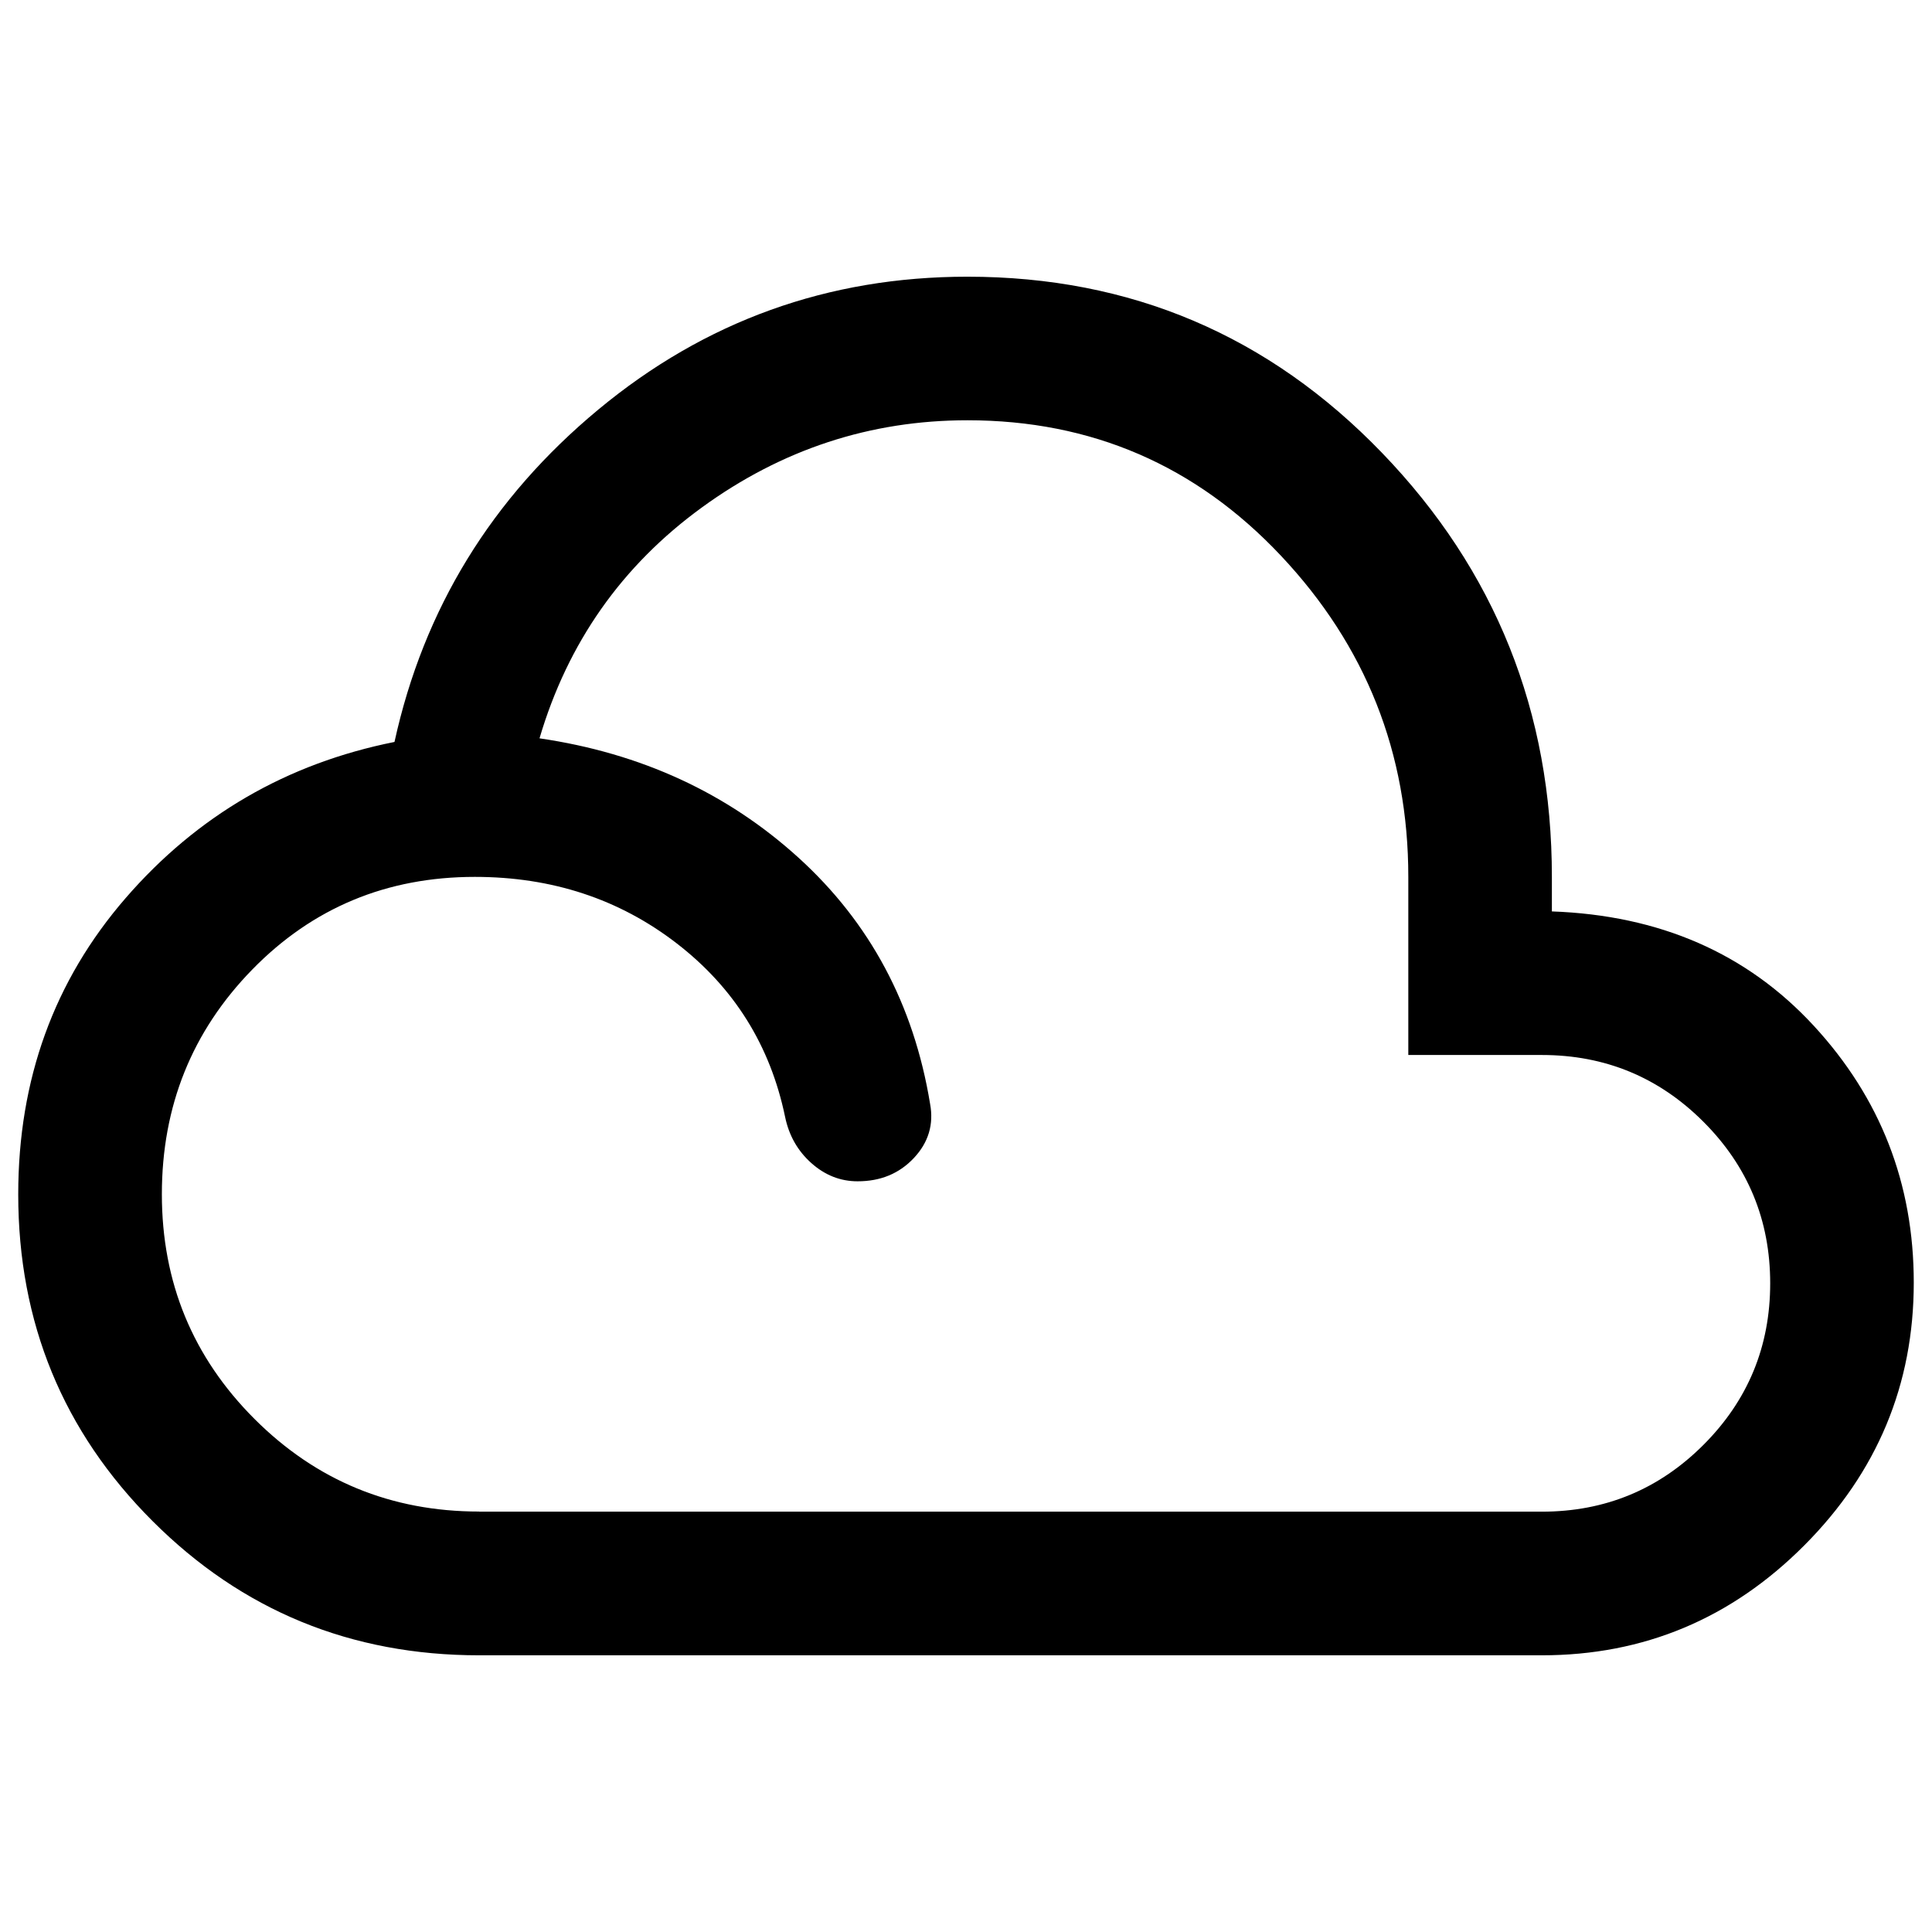
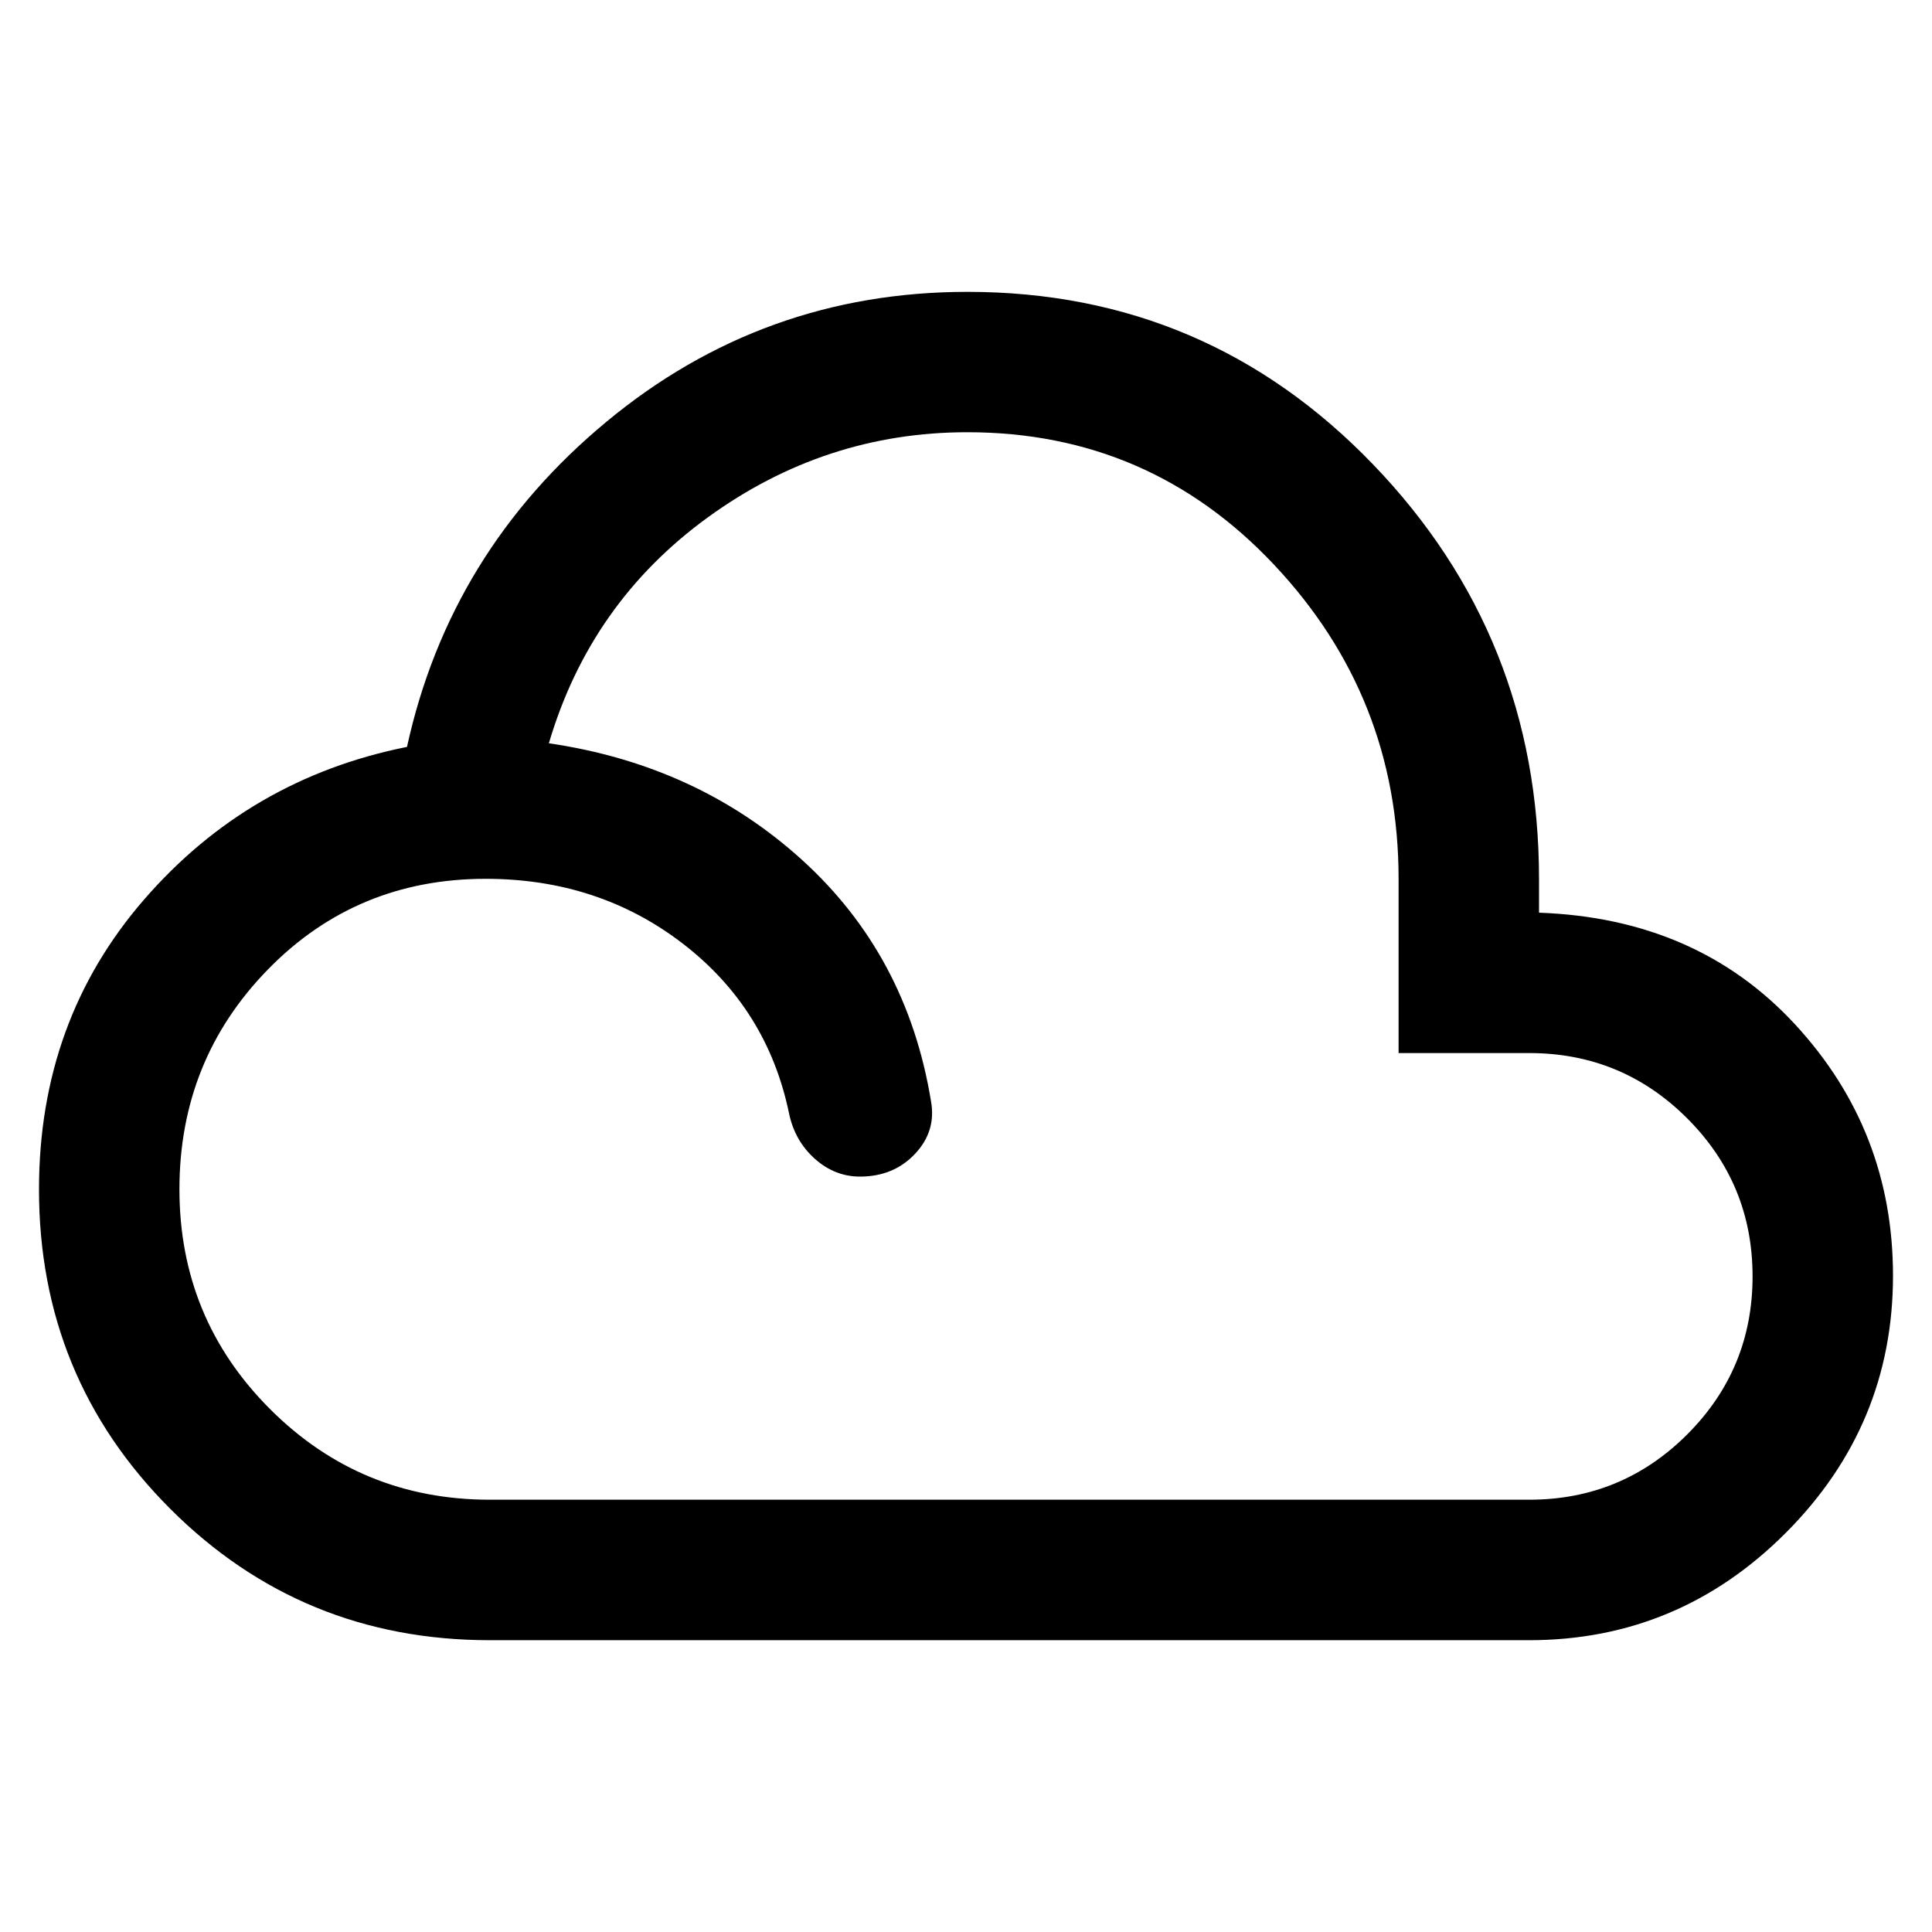
<svg xmlns="http://www.w3.org/2000/svg" version="1.1" width="32" height="32" viewBox="0 0 32 32">
-   <path d="M7.937 27.417q-3.187 0-5.411-2.224t-2.224-5.411q0-2.854 1.778-4.906t4.454-2.587q0.725-3.306 3.377-5.506t6.113-2.2q4.055 0 6.868 2.919t2.812 7.023v0.571q2.676 0.095 4.335 1.891t1.659 4.257q0 2.533-1.814 4.353t-4.347 1.82h-17.601zM7.937 25.038h17.601q1.57 0 2.676-1.106t1.106-2.676-1.106-2.676-2.676-1.106h-2.212v-2.949q0-3.080-2.111-5.322t-5.191-2.242q-2.414 0-4.4 1.445t-2.688 3.823q2.521 0.369 4.293 1.98t2.176 4.073q0.095 0.511-0.268 0.898t-0.933 0.386q-0.428 0-0.767-0.303t-0.434-0.767q-0.369-1.772-1.796-2.872t-3.342-1.1q-2.188 0-3.686 1.534t-1.498 3.722 1.534 3.722 3.722 1.534z" />
+   <path d="M8.114 27.167q-3.117 0-5.293-2.175t-2.175-5.293q0-2.792 1.739-4.798t4.356-2.53q0.709-3.234 3.303-5.385t5.979-2.152q3.966 0 6.717 2.856t2.751 6.869v0.558q2.617 0.093 4.24 1.849t1.623 4.164q0 2.478-1.774 4.257t-4.252 1.78h-17.215zM8.114 24.84h17.215q1.535 0 2.617-1.082t1.082-2.617-1.082-2.617-2.617-1.082h-2.164v-2.885q0-3.013-2.064-5.205t-5.077-2.193q-2.361 0-4.304 1.413t-2.629 3.739q2.466 0.361 4.199 1.937t2.129 3.984q0.093 0.5-0.262 0.878t-0.913 0.378q-0.419 0-0.75-0.297t-0.425-0.75q-0.36-1.733-1.756-2.809t-3.269-1.076q-2.14 0-3.606 1.501t-1.466 3.641 1.501 3.641 3.641 1.501z" />
</svg>
